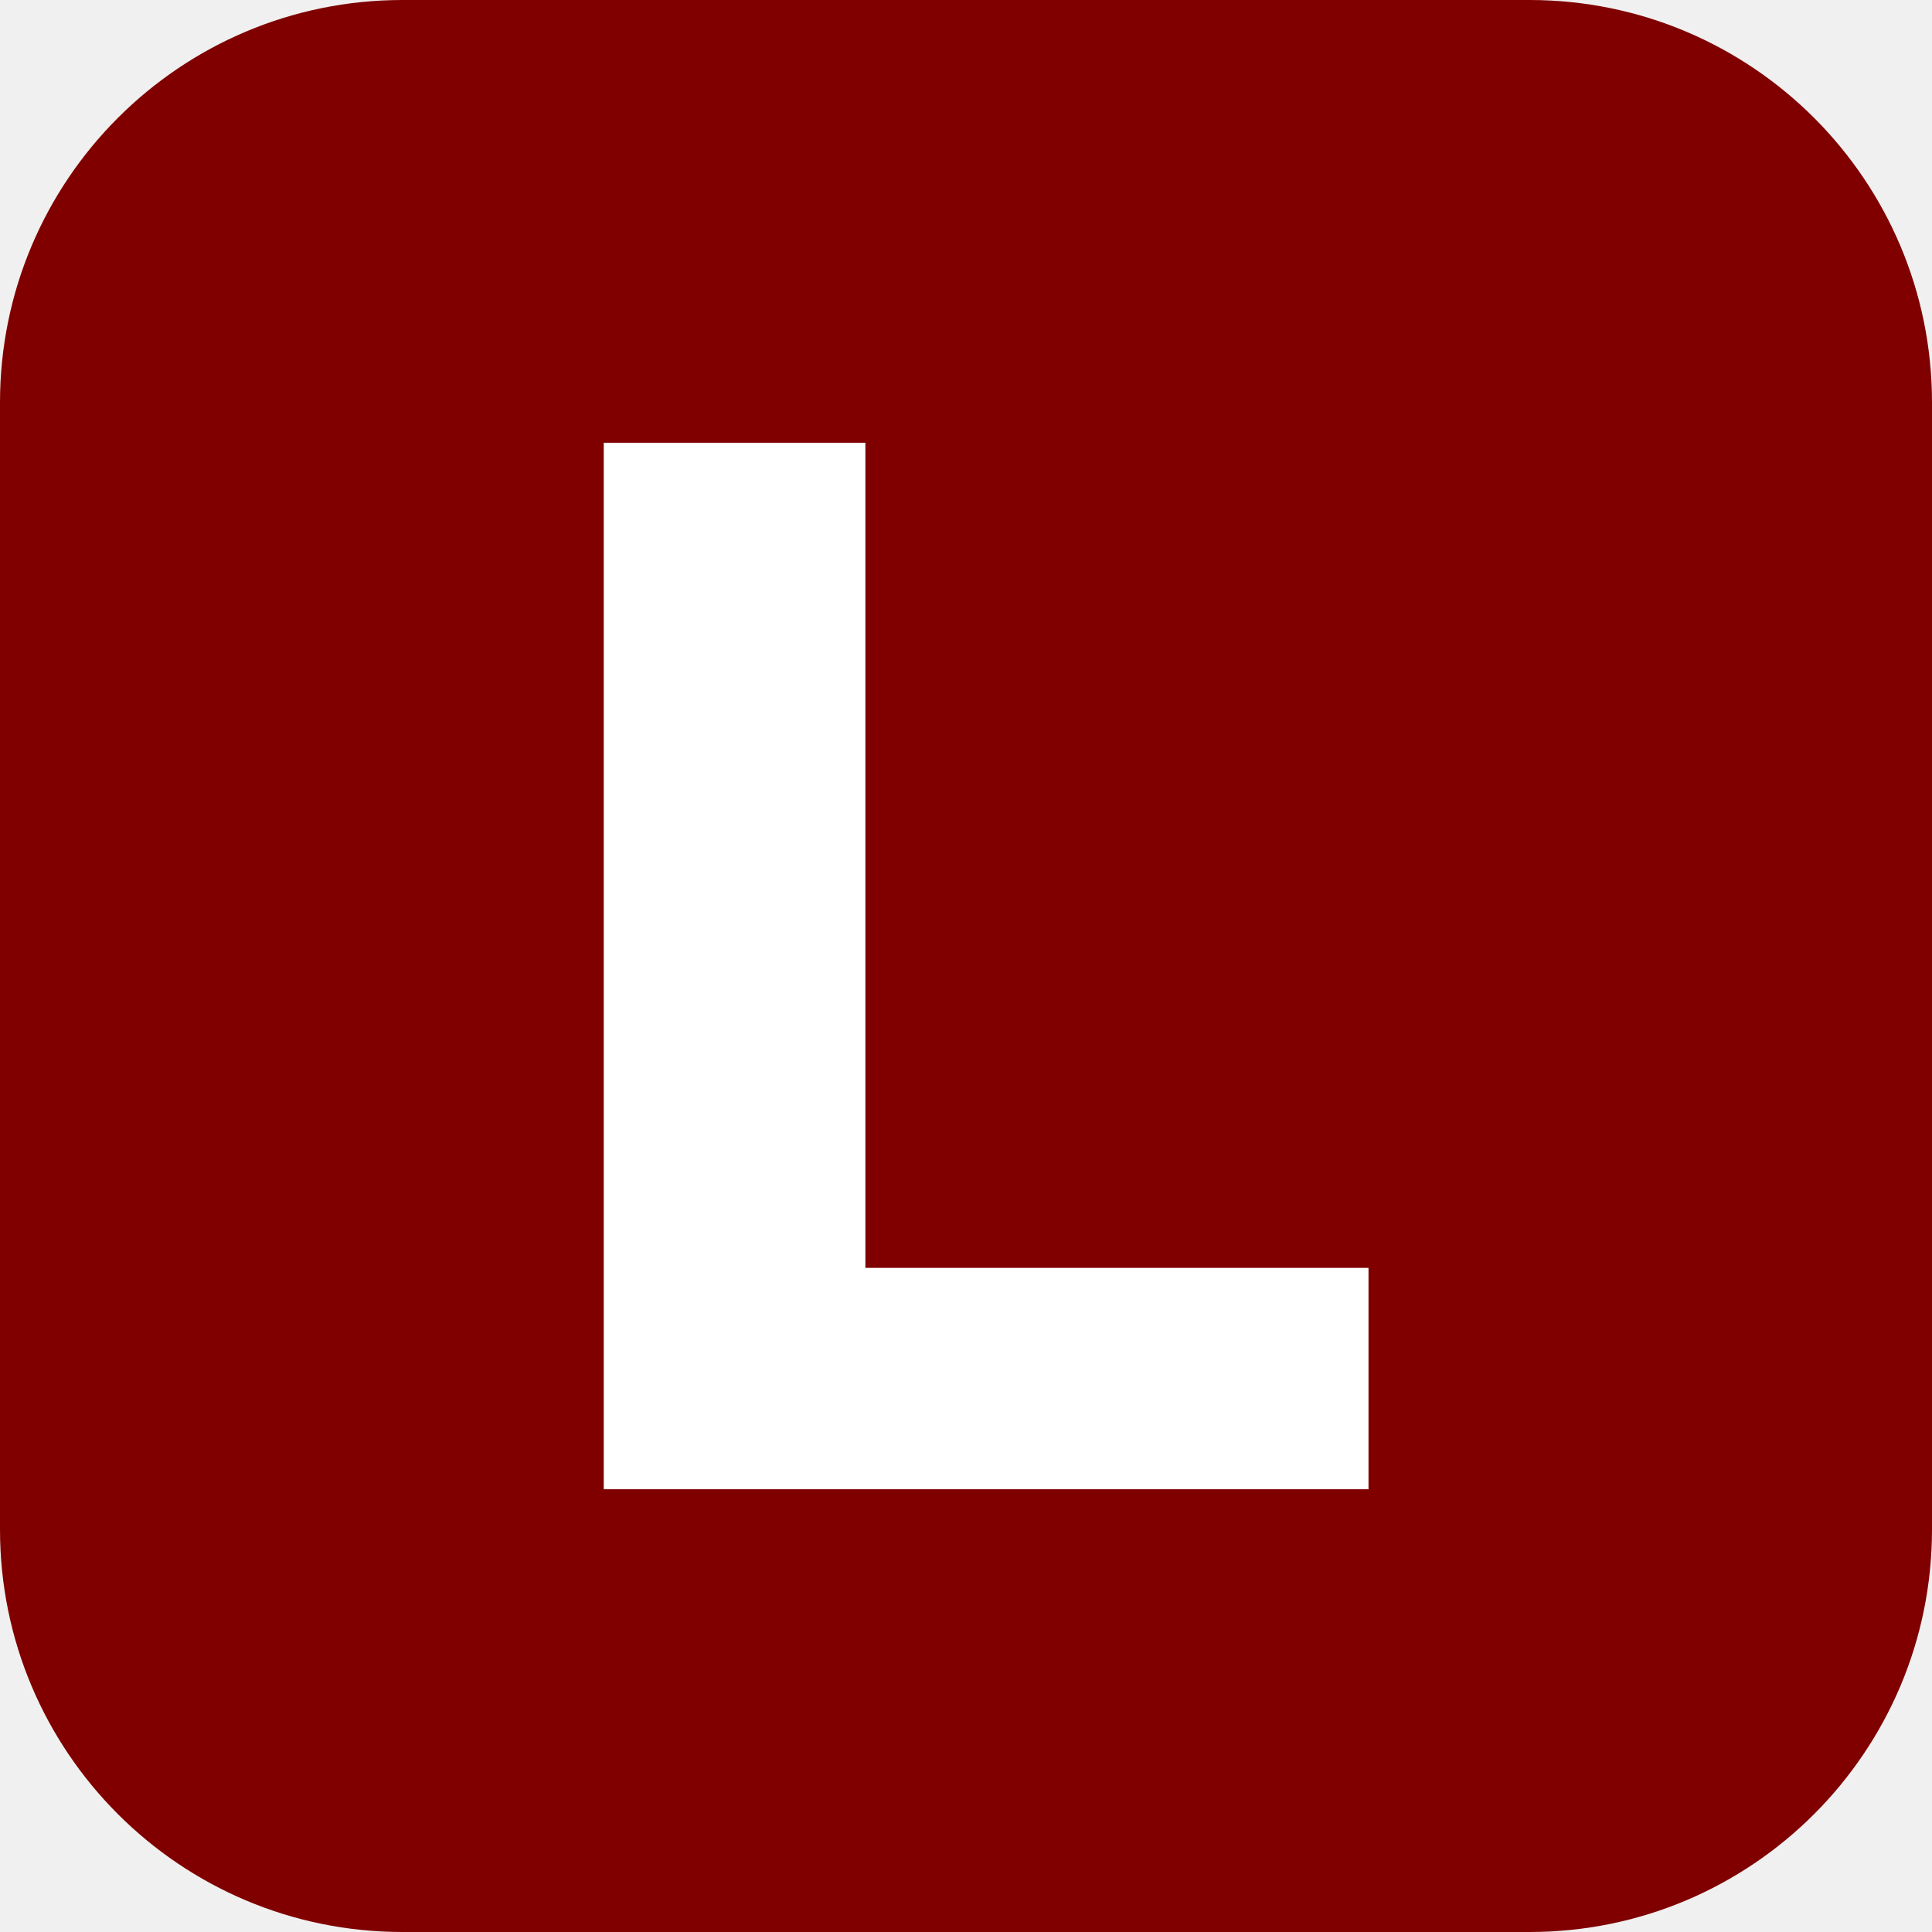
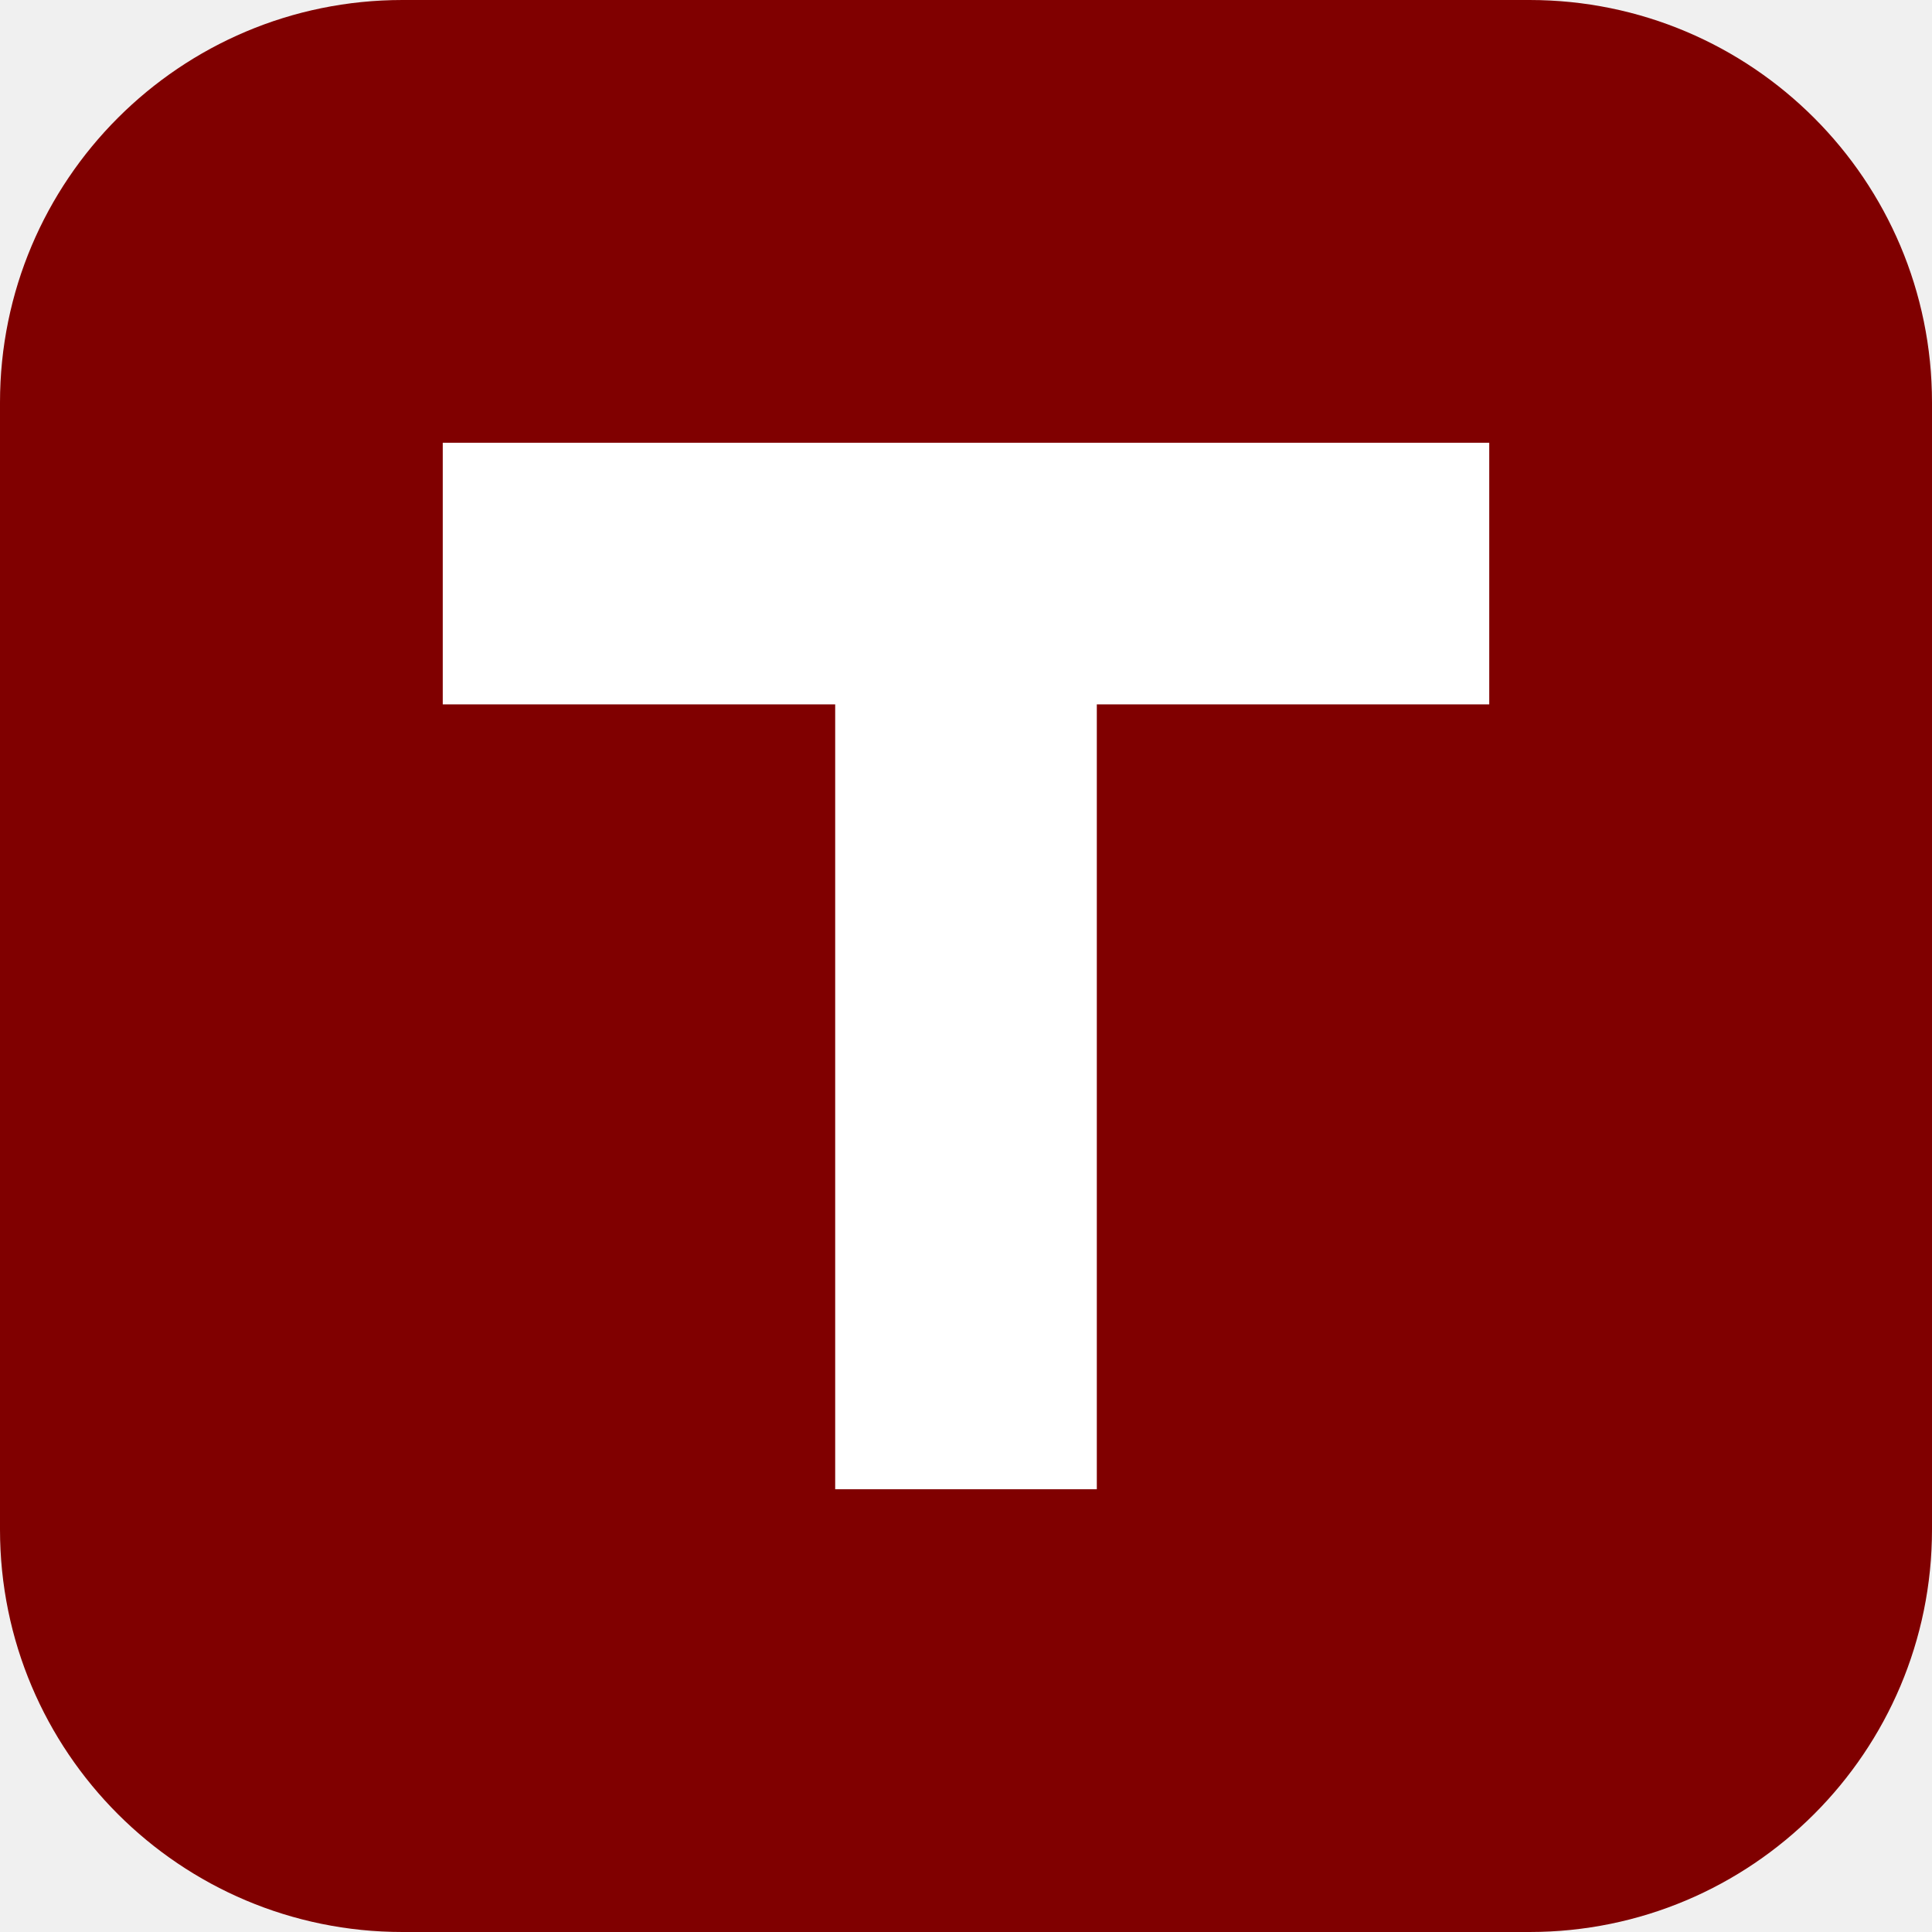
<svg xmlns="http://www.w3.org/2000/svg" width="48" height="48" viewBox="0 0 48 48">
  <rect width="48" height="48" rx="10" fill="#800000" />
-   <path fill="#ffffff" d="M15 11h6.5v20.5H34V37H15z" />
+   <path fill="#ffffff" d="M11 11h26v6.5h-9.75V37h-6.5V17.5H11z" />
</svg>
